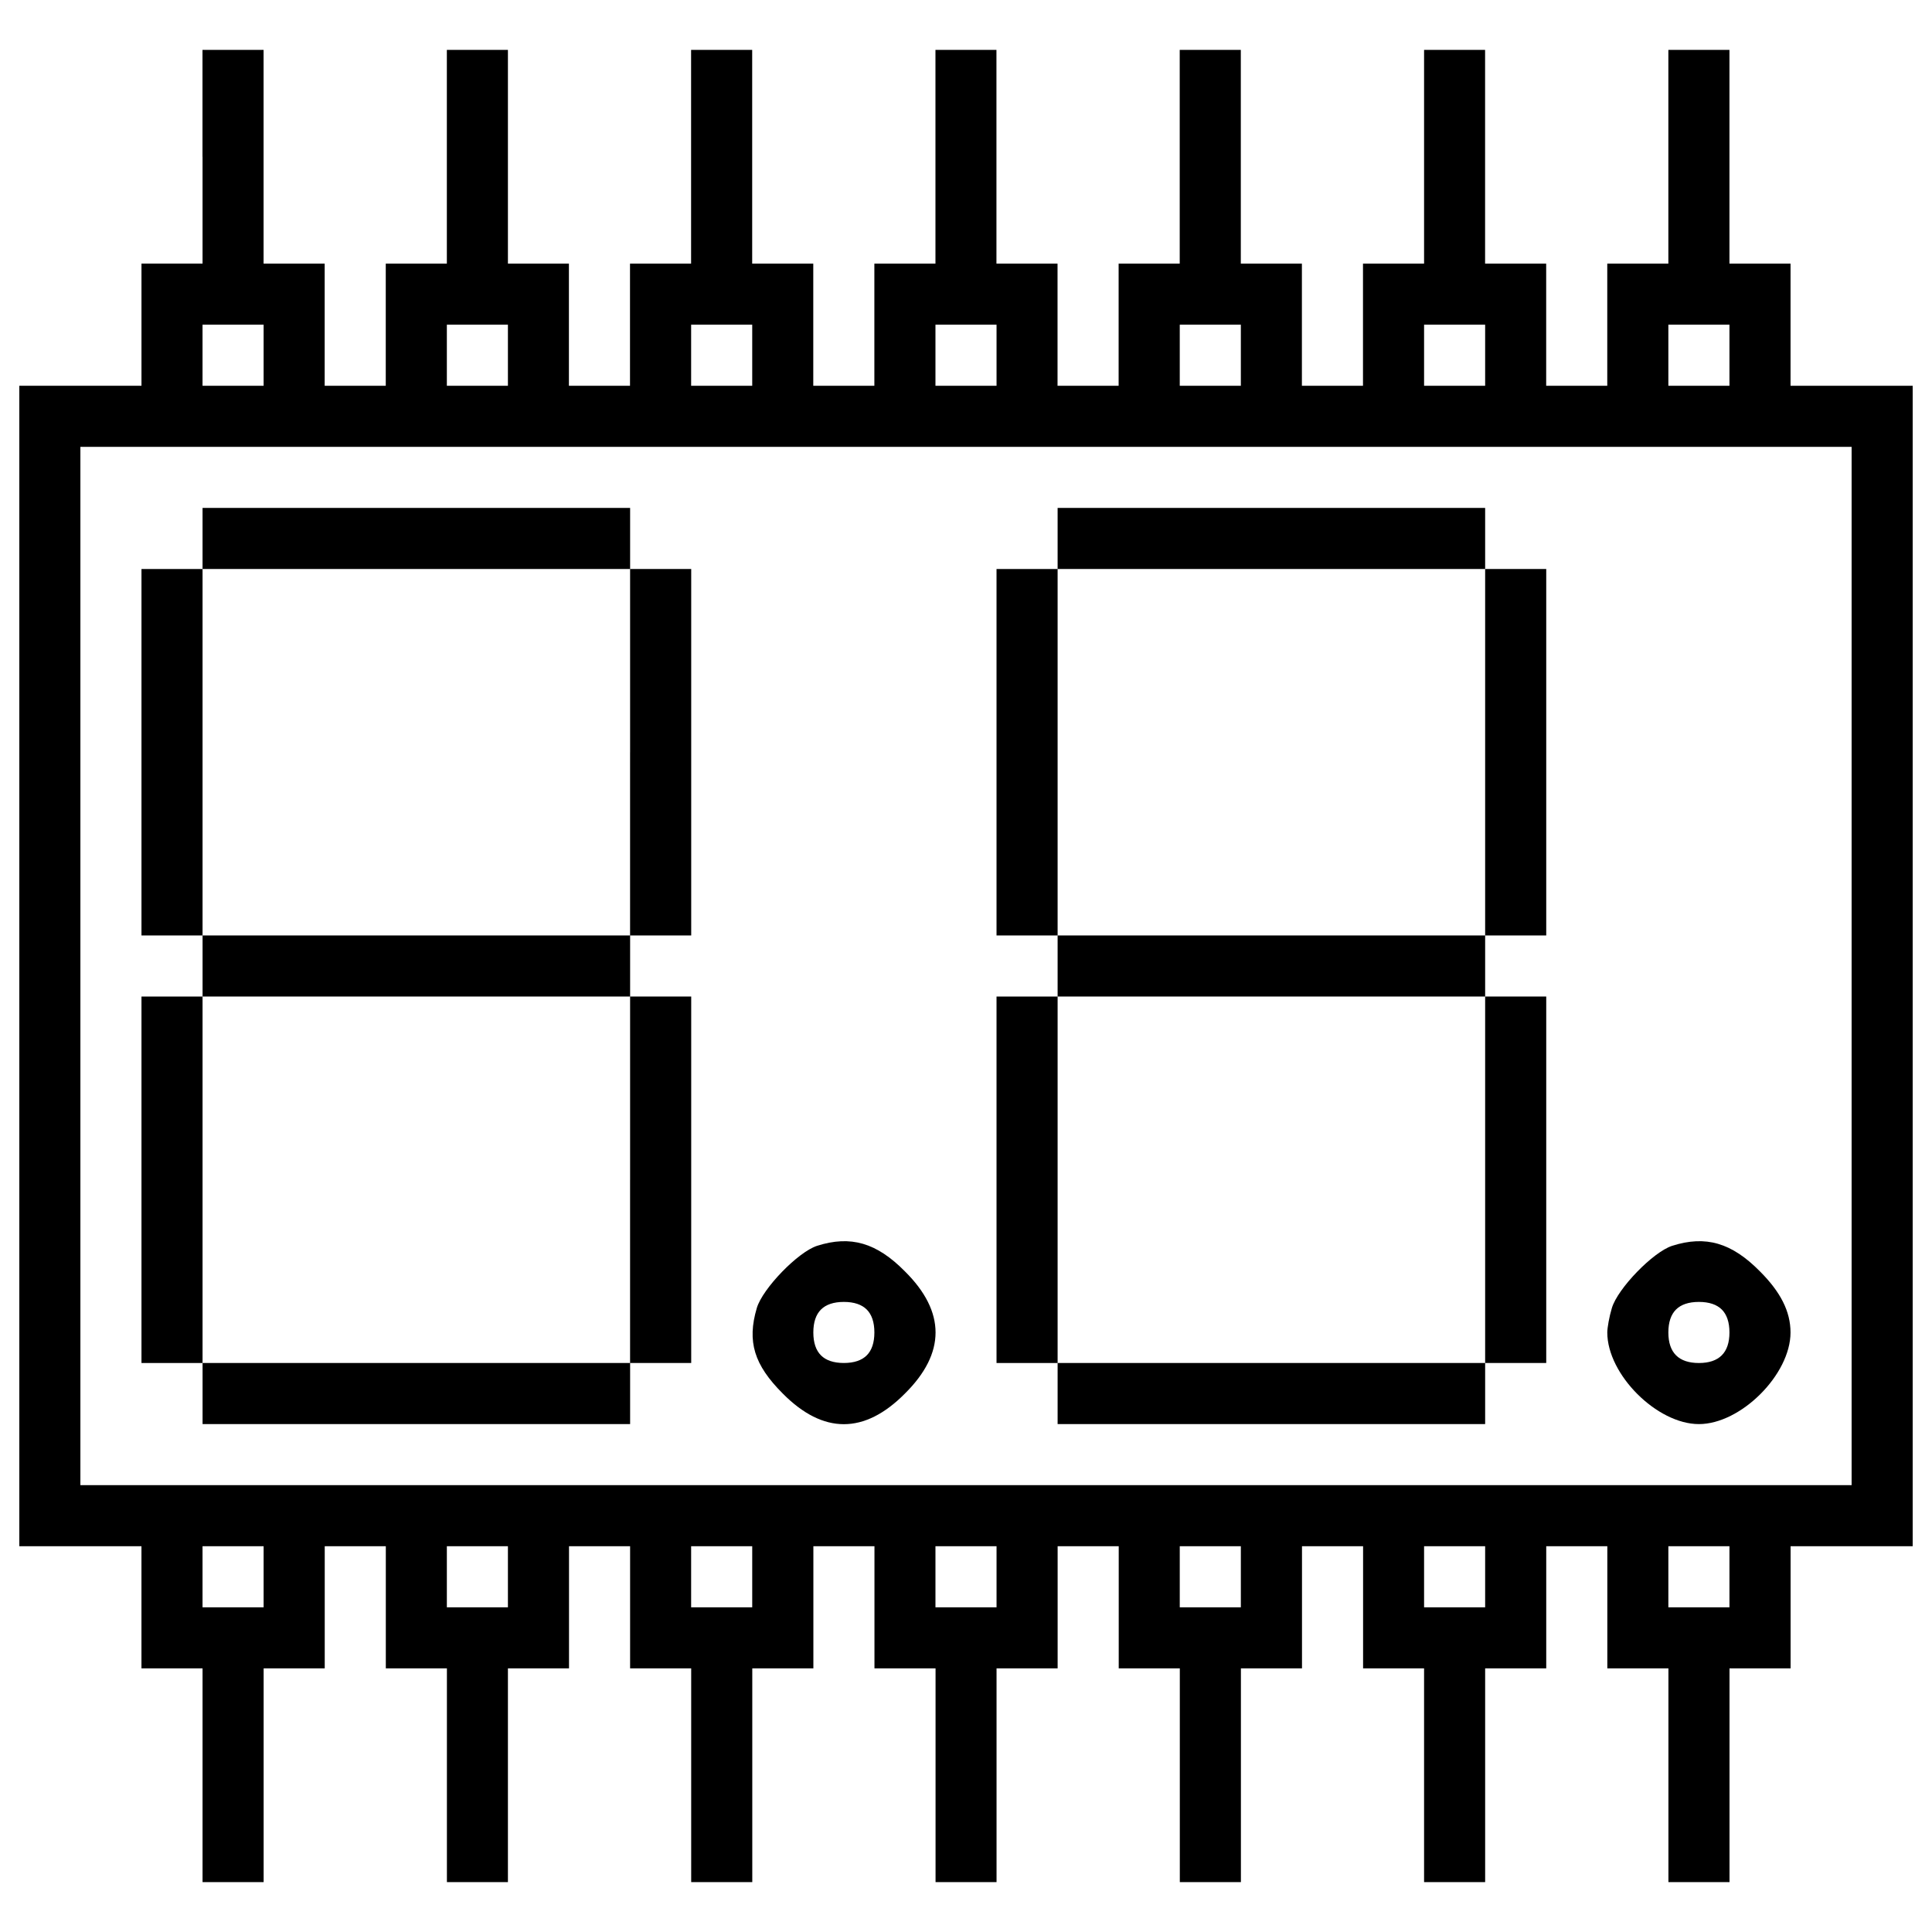
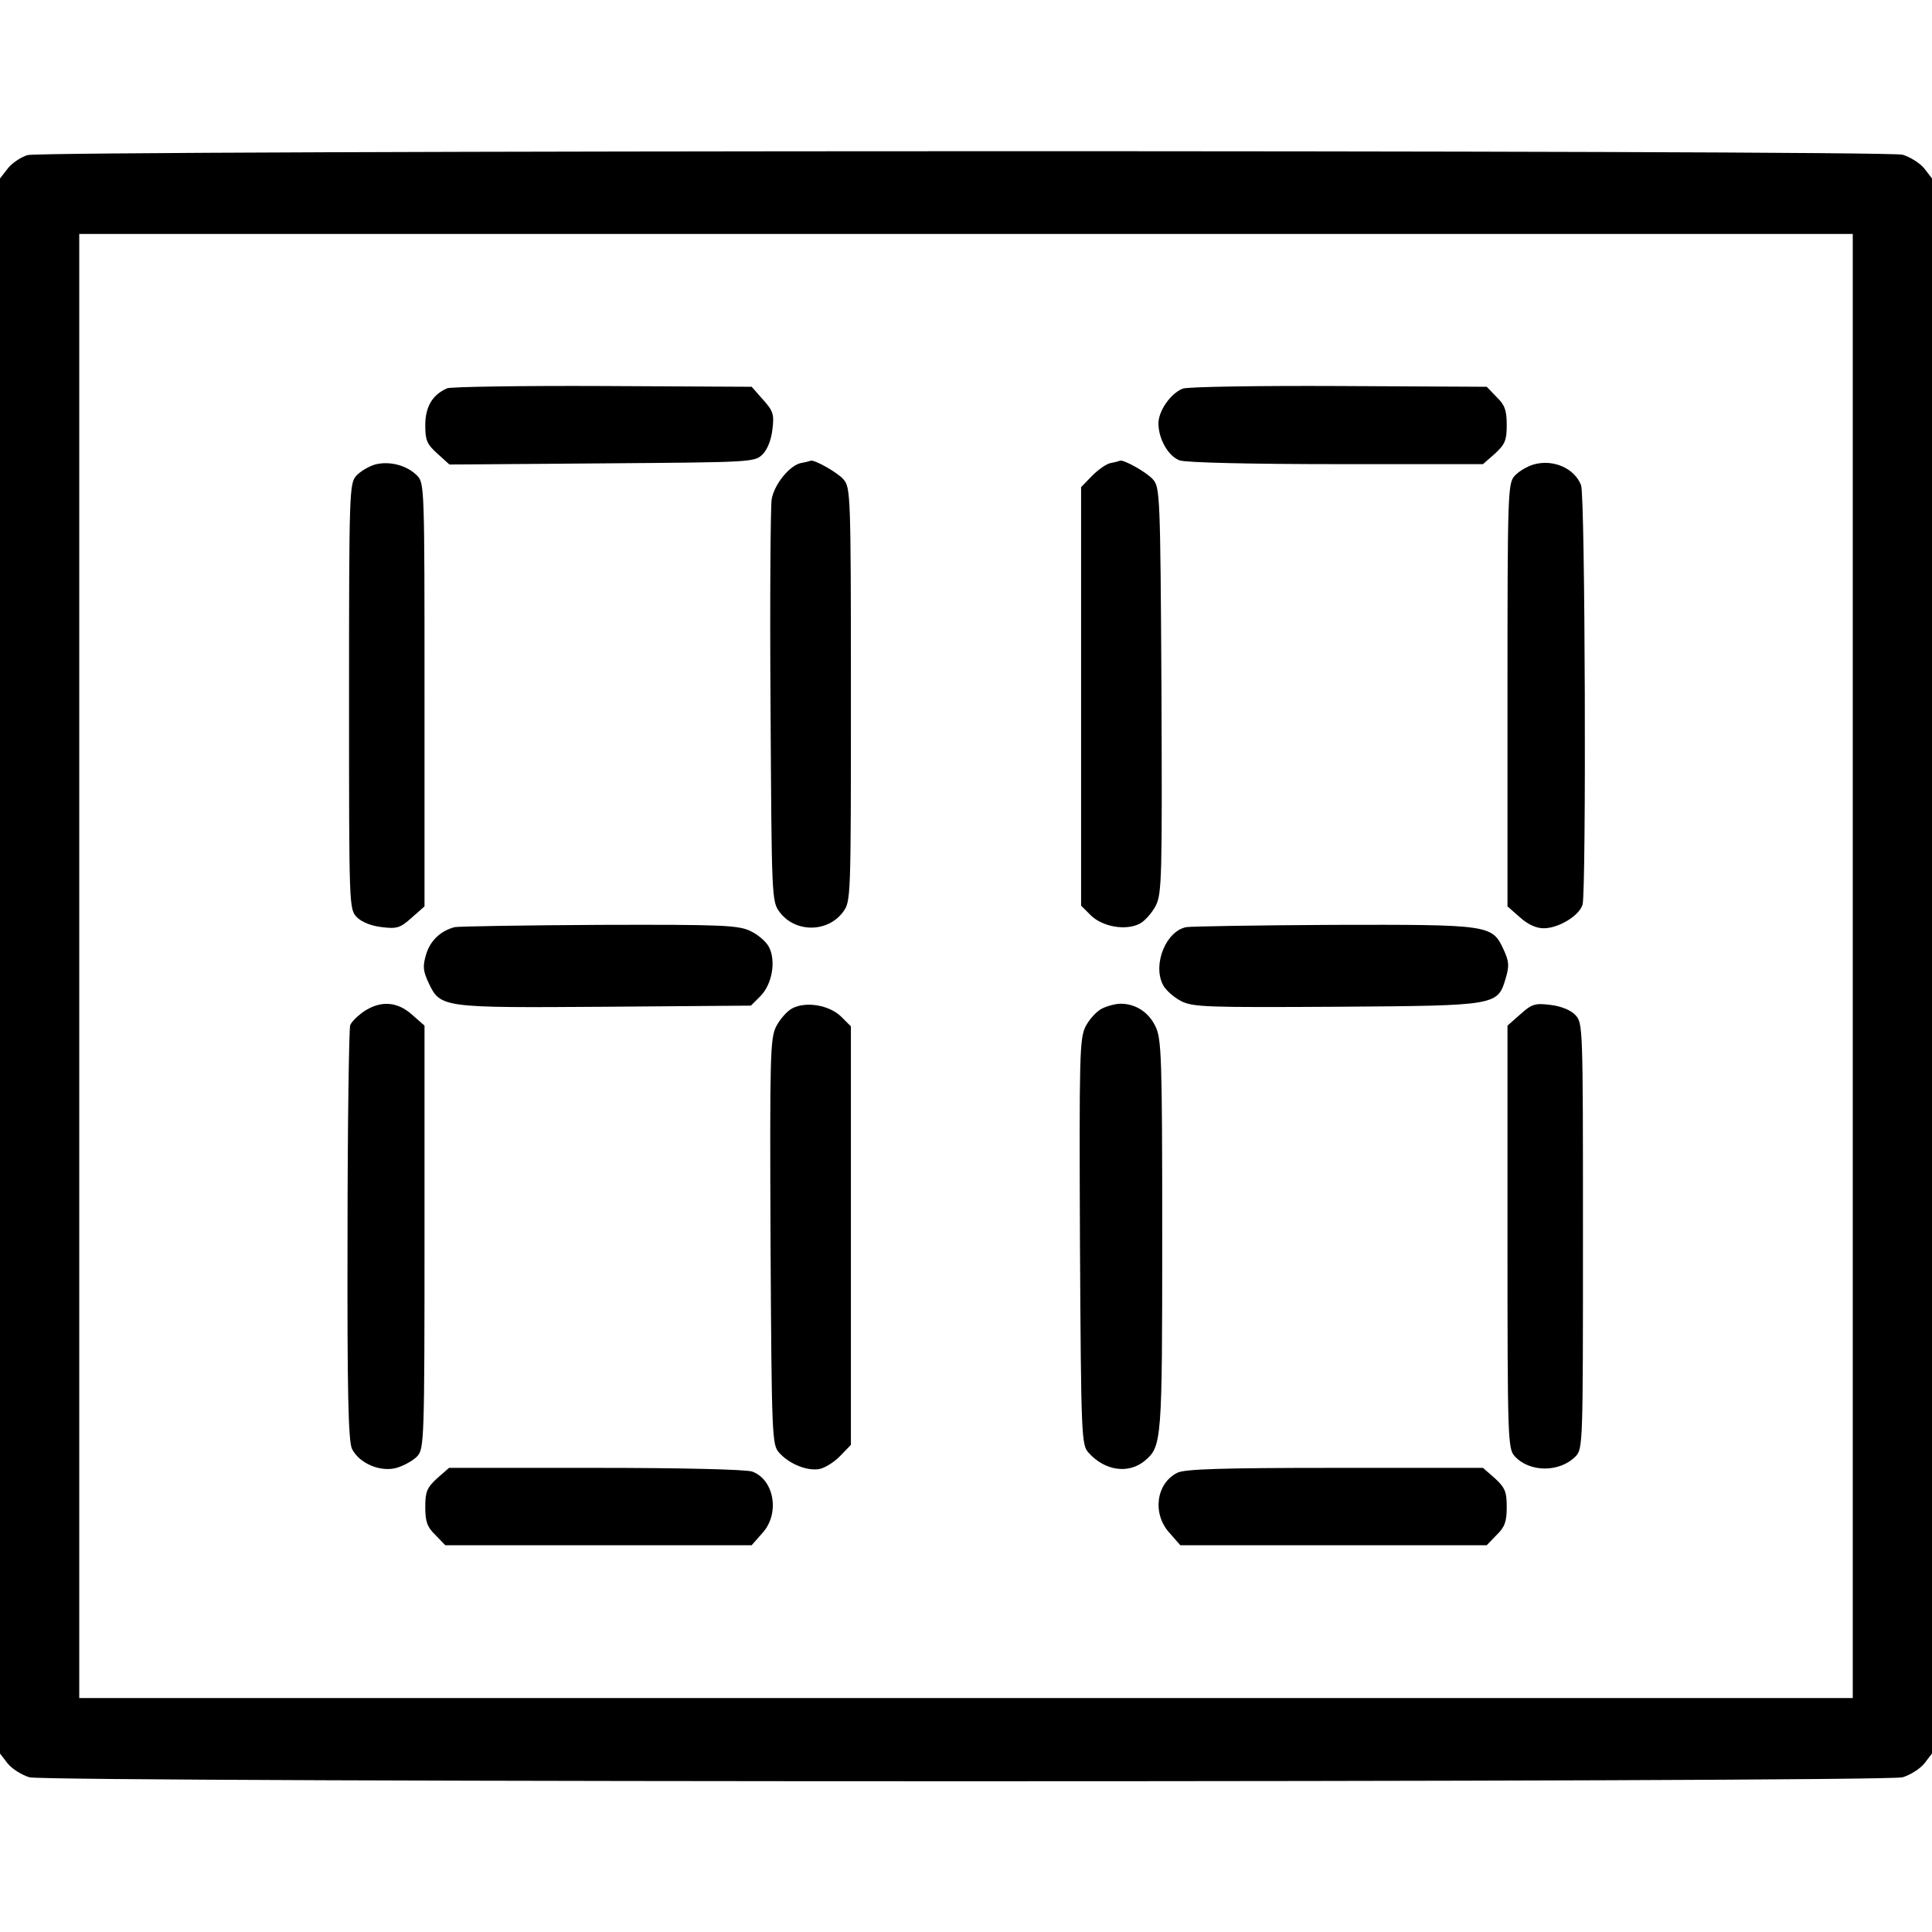
- <svg xmlns="http://www.w3.org/2000/svg" version="1.1" x="0px" y="0px" viewBox="0 0 1000 1000" enable-background="new 0 0 1000 1000" xml:space="preserve">
-   <g>
-     <g transform="translate(0,511) scale(0.1,-0.1)">
-       <path d="M1048.4,4298.7v-553.2H890.3H732.3v-316.1v-316.1H416.1H100V110v-3003.2h316.1h316.1v-316.1v-316.1h158.1h158.1v-553.2v-553.2h158.1h158.1v553.2v553.2h158.1h158.1v316.1v316.1h158.1h158.1v-316.1v-316.1h158.1h158.1v-553.2v-553.2H2471H2629v553.2v553.2h158.1h158.1v316.1v316.1h158.1h158.1v-316.1v-316.1h158.1h158.1v-553.2v-553.2h158.1h158.1v553.2v553.2h158.1h158.1v316.1v316.1h158.1h158.1v-316.1v-316.1h158.1h158.1v-553.2v-553.2H5000h158.1v553.2v553.2h158.1h158.1v316.1v316.1h158.1h158.1v-316.1v-316.1h158.1h158.1v-553.2v-553.2h158.1h158.1v553.2v553.2h158.1h158.1v316.1v316.1h158.1h158.1v-316.1v-316.1h158.1H7371v-553.2v-553.2H7529h158.1v553.2v553.2h158.1h158.1v316.1v316.1h158.1h158.1v-316.1v-316.1h158.1h158.1v-553.2v-553.2h158.1h158.1v553.2v553.2h158.1h158.1v316.1v316.1h316.1H9900V110v3003.2h-316.1h-316.1v316.1v316.1h-158.1h-158.1v553.2v553.2h-158.1h-158.1v-553.2v-553.2h-158.1h-158.1v-316.1v-316.1h-158.1h-158.1v316.1v316.1h-158.1h-158.1v553.2v553.2H7529H7371v-553.2v-553.2h-158.1h-158.1v-316.1v-316.1h-158.1h-158.1v316.1v316.1h-158.1h-158.1v553.2v553.2h-158.1h-158.1v-553.2v-553.2h-158.1h-158.1v-316.1v-316.1h-158.1h-158.1v316.1v316.1h-158.1h-158.1v553.2v553.2H5000h-158.1v-553.2v-553.2h-158.1h-158.1v-316.1v-316.1h-158.1h-158.1v316.1v316.1h-158.1h-158.1v553.2v553.2h-158.1h-158.1v-553.2v-553.2h-158.1h-158.1v-316.1v-316.1h-158.1h-158.1v316.1v316.1h-158.1H2629v553.2v553.2H2471h-158.1v-553.2v-553.2h-158.1h-158.1v-316.1v-316.1h-158.1h-158.1v316.1v316.1h-158.1h-158.1v553.2v553.2h-158.1h-158.1V4298.7z M1364.5,3271.3v-158.1h-158.1h-158.1v158.1v158.1h158.1h158.1V3271.3z M2629,3271.3v-158.1H2471h-158.1v158.1v158.1H2471H2629V3271.3z M3893.5,3271.3v-158.1h-158.1h-158.1v158.1v158.1h158.1h158.1V3271.3z M5158.1,3271.3v-158.1H5000h-158.1v158.1v158.1H5000h158.1V3271.3z M6422.6,3271.3v-158.1h-158.1h-158.1v158.1v158.1h158.1h158.1V3271.3z M7687.1,3271.3v-158.1H7529H7371v158.1v158.1H7529h158.1V3271.3z M8951.6,3271.3v-158.1h-158.1h-158.1v158.1v158.1h158.1h158.1V3271.3z M9583.9,110v-2687.1H5000H416.1V110v2687.1H5000h4583.9V110z M1364.5-3051.3v-158.1h-158.1h-158.1v158.1v158.1h158.1h158.1V-3051.3z M2629-3051.3v-158.1H2471h-158.1v158.1v158.1H2471H2629V-3051.3z M3893.5-3051.3v-158.1h-158.1h-158.1v158.1v158.1h158.1h158.1V-3051.3z M5158.1-3051.3v-158.1H5000h-158.1v158.1v158.1H5000h158.1V-3051.3z M6422.6-3051.3v-158.1h-158.1h-158.1v158.1v158.1h158.1h158.1V-3051.3z M7687.1-3051.3v-158.1H7529H7371v158.1v158.1H7529h158.1V-3051.3z M8951.6-3051.3v-158.1h-158.1h-158.1v158.1v158.1h158.1h158.1V-3051.3z" />
-       <path d="M1048.4,2322.9v-158.1H890.3H732.3v-948.4V268.1h158.1h158.1V110V-48.1H890.3H732.3v-948.4v-948.4h158.1h158.1v-158.1V-2261h1106.5h1106.5v158.1v158.1h158.1h158.1v948.4v948.4h-158.1h-158.1V110v158.1h158.1h158.1v948.4v948.4h-158.1h-158.1v158.1V2481H2154.8H1048.4V2322.9z M3261.3,1216.5V268.1H2154.8H1048.4v948.4v948.4h1106.5h1106.5V1216.5z M3261.3-996.4v-948.4H2154.8H1048.4v948.4v948.4h1106.5h1106.5V-996.4z" />
-       <path d="M5474.2,2322.9v-158.1h-158.1h-158.1v-948.4V268.1h158.1h158.1V110V-48.1h-158.1h-158.1v-948.4v-948.4h158.1h158.1v-158.1V-2261h1106.4h1106.5v158.1v158.1h158.1h158.1v948.4v948.4h-158.1h-158.1V110v158.1h158.1h158.1v948.4v948.4h-158.1h-158.1v158.1V2481H6580.6H5474.2V2322.9z M7687.1,1216.5V268.1H6580.6H5474.2v948.4v948.4h1106.4h1106.5V1216.5z M7687.1-996.4v-948.4H6580.6H5474.2v948.4v948.4h1106.4h1106.5V-996.4z" />
-       <path d="M4229.4-1338.3c-98.8-31.6-282.5-221.3-312.2-322.1c-51.4-173.9-13.8-294.4,134.4-442.6c209.4-211.4,422.8-211.4,632.3,0c211.4,209.4,211.4,422.8,0,632.3C4537.7-1322.5,4403.3-1282.9,4229.4-1338.3z M4486.3-1668.2c25.7-25.7,39.5-65.2,39.5-118.6c0-53.3-13.8-92.9-39.5-118.5c-25.7-25.7-65.2-39.5-118.5-39.5c-53.4,0-92.9,13.8-118.5,39.5c-25.7,25.7-39.5,65.2-39.5,118.5c0,53.4,13.8,92.9,39.5,118.6c25.7,25.7,65.2,39.5,118.5,39.5C4421.1-1628.7,4460.6-1642.5,4486.3-1668.2z" />
-       <path d="M8655.2-1338.3c-98.8-31.6-282.5-221.3-312.2-322.1c-13.8-45.5-23.7-102.8-23.7-126.5c0-217.3,256.9-474.2,474.2-474.2c217.3,0,474.2,256.9,474.2,474.2c0,108.7-51.4,209.4-158.1,316.1C8963.5-1322.5,8829.1-1282.9,8655.2-1338.3z M8912.1-1668.2c25.7-25.7,39.5-65.2,39.5-118.6c0-104.7-53.3-158.1-158.1-158.1c-104.7,0-158.1,53.4-158.1,158.1c0,53.4,13.8,92.9,39.5,118.6s65.2,39.5,118.5,39.5S8886.4-1642.5,8912.1-1668.2z" />
-     </g>
+ <svg xmlns="http://www.w3.org/2000/svg" version="1.0" width="512pt" height="512pt" viewBox="0 0 512 512" preserveAspectRatio="xMidYMid meet">
+   <g transform="translate(0,512) scale(0.1,-0.1)" fill="#000000" stroke="none">
+     <path d="M73 4709 c-17 -5 -41 -21 -52 -35 l-21 -27 0 -2087 0 -2087 20 -26 c12 -15 38 -31 58 -37 52 -14 4912 -14 4964 0 20 6 46 22 58 37 l20 26 0 2087 0 2087 -20 26 c-12 15 -38 31 -58 37 -48 13 -4923 12 -4969 -1z m4837 -2149 l0 -1940 -2350 0 -2350 0 0 1940 0 1940 2350 0 2350 0 0 -1940z" />
+     <path d="M1185 4091 c-39 -17 -58 -49 -58 -98 0 -39 4 -50 32 -75 l32 -29 404 3 c398 3 405 3 426 24 13 13 23 39 26 66 5 40 2 49 -25 79 l-30 34 -394 2 c-216 1 -402 -2 -413 -6z" />
+     <path d="M3134 4090 c-32 -13 -64 -59 -64 -92 0 -41 26 -87 56 -98 15 -6 191 -10 414 -10 l390 0 32 28 c27 25 31 36 31 76 0 38 -5 53 -27 74 l-26 27 -393 2 c-215 1 -402 -2 -413 -7z" />
+     <path d="M994 3889 c-17 -5 -39 -18 -50 -30 -18 -20 -19 -43 -19 -585 0 -562 0 -563 21 -585 13 -13 39 -23 66 -26 40 -5 49 -2 79 25 l34 30 0 561 c0 550 0 561 -20 581 -27 27 -73 39 -111 29z" />
+     <path d="M2123 3893 c-30 -6 -71 -56 -78 -96 -3 -18 -5 -265 -3 -549 3 -507 3 -517 24 -545 41 -55 127 -55 168 0 21 28 21 35 21 577 0 534 -1 548 -20 570 -17 19 -78 53 -87 49 -2 -1 -13 -4 -25 -6z" />
+     <path d="M2944 3893 c-12 -2 -34 -18 -50 -34 l-29 -30 0 -554 0 -555 26 -26 c31 -30 92 -41 129 -22 14 7 33 29 43 48 16 32 17 75 15 571 -3 521 -4 538 -23 559 -17 19 -78 53 -87 49 -2 -1 -13 -4 -24 -6z" />
+     <path d="M4064 3889 c-17 -5 -39 -18 -50 -30 -18 -20 -19 -43 -19 -581 l0 -560 33 -29 c21 -19 43 -29 63 -29 40 0 95 34 103 63 10 38 7 1084 -4 1111 -17 45 -74 70 -126 55z" />
+     <path d="M1205 2663 c-38 -10 -65 -36 -76 -73 -9 -31 -8 -43 7 -75 31 -66 36 -66 470 -63 l384 3 26 26 c30 31 41 92 22 129 -7 14 -29 33 -48 42 -32 16 -71 18 -400 17 -201 -1 -374 -4 -385 -6z" />
+     <path d="M3144 2663 c-54 -10 -90 -99 -62 -153 7 -14 29 -33 48 -43 32 -16 68 -17 415 -15 427 3 424 3 446 78 9 31 8 43 -7 75 -30 64 -37 65 -451 64 -202 -1 -378 -4 -389 -6z" />
+     <path d="M965 2440 c-16 -11 -33 -27 -37 -37 -3 -10 -7 -261 -7 -558 -1 -411 2 -546 12 -565 19 -38 75 -62 118 -50 20 6 45 20 55 31 18 20 19 45 19 581 l0 560 -33 29 c-39 35 -83 38 -127 9z" />
+     <path d="M2100 2448 c-14 -7 -33 -29 -43 -48 -16 -32 -17 -75 -15 -571 3 -521 4 -538 23 -559 27 -30 74 -49 107 -43 14 3 39 18 55 35 l28 29 0 554 0 555 -26 26 c-31 30 -92 41 -129 22z" />
+     <path d="M2920 2447 c-14 -7 -33 -28 -43 -47 -16 -32 -17 -75 -15 -571 3 -521 4 -538 23 -559 43 -48 106 -57 149 -21 45 38 46 51 46 598 0 473 -2 521 -18 553 -18 38 -53 60 -92 60 -14 0 -36 -6 -50 -13z" />
+     <path d="M4029 2432 l-34 -30 0 -560 c0 -538 1 -561 19 -581 39 -43 118 -44 161 -1 20 20 20 31 20 585 0 563 0 564 -21 586 -13 13 -39 23 -66 26 -40 5 -49 2 -79 -25z" />
+     <path d="M1158 1202 c-27 -25 -31 -36 -31 -76 0 -38 5 -53 27 -74 l26 -27 406 0 406 0 29 33 c46 51 31 140 -27 162 -15 6 -191 10 -414 10 l-390 0 -32 -28z" />
+     <path d="M3120 1217 c-56 -28 -67 -108 -21 -159 l29 -33 406 0 406 0 26 27 c22 21 27 36 27 74 0 40 -4 51 -31 76 l-32 28 -393 0 c-294 0 -398 -3 -417 -13z" />
  </g>
</svg>
